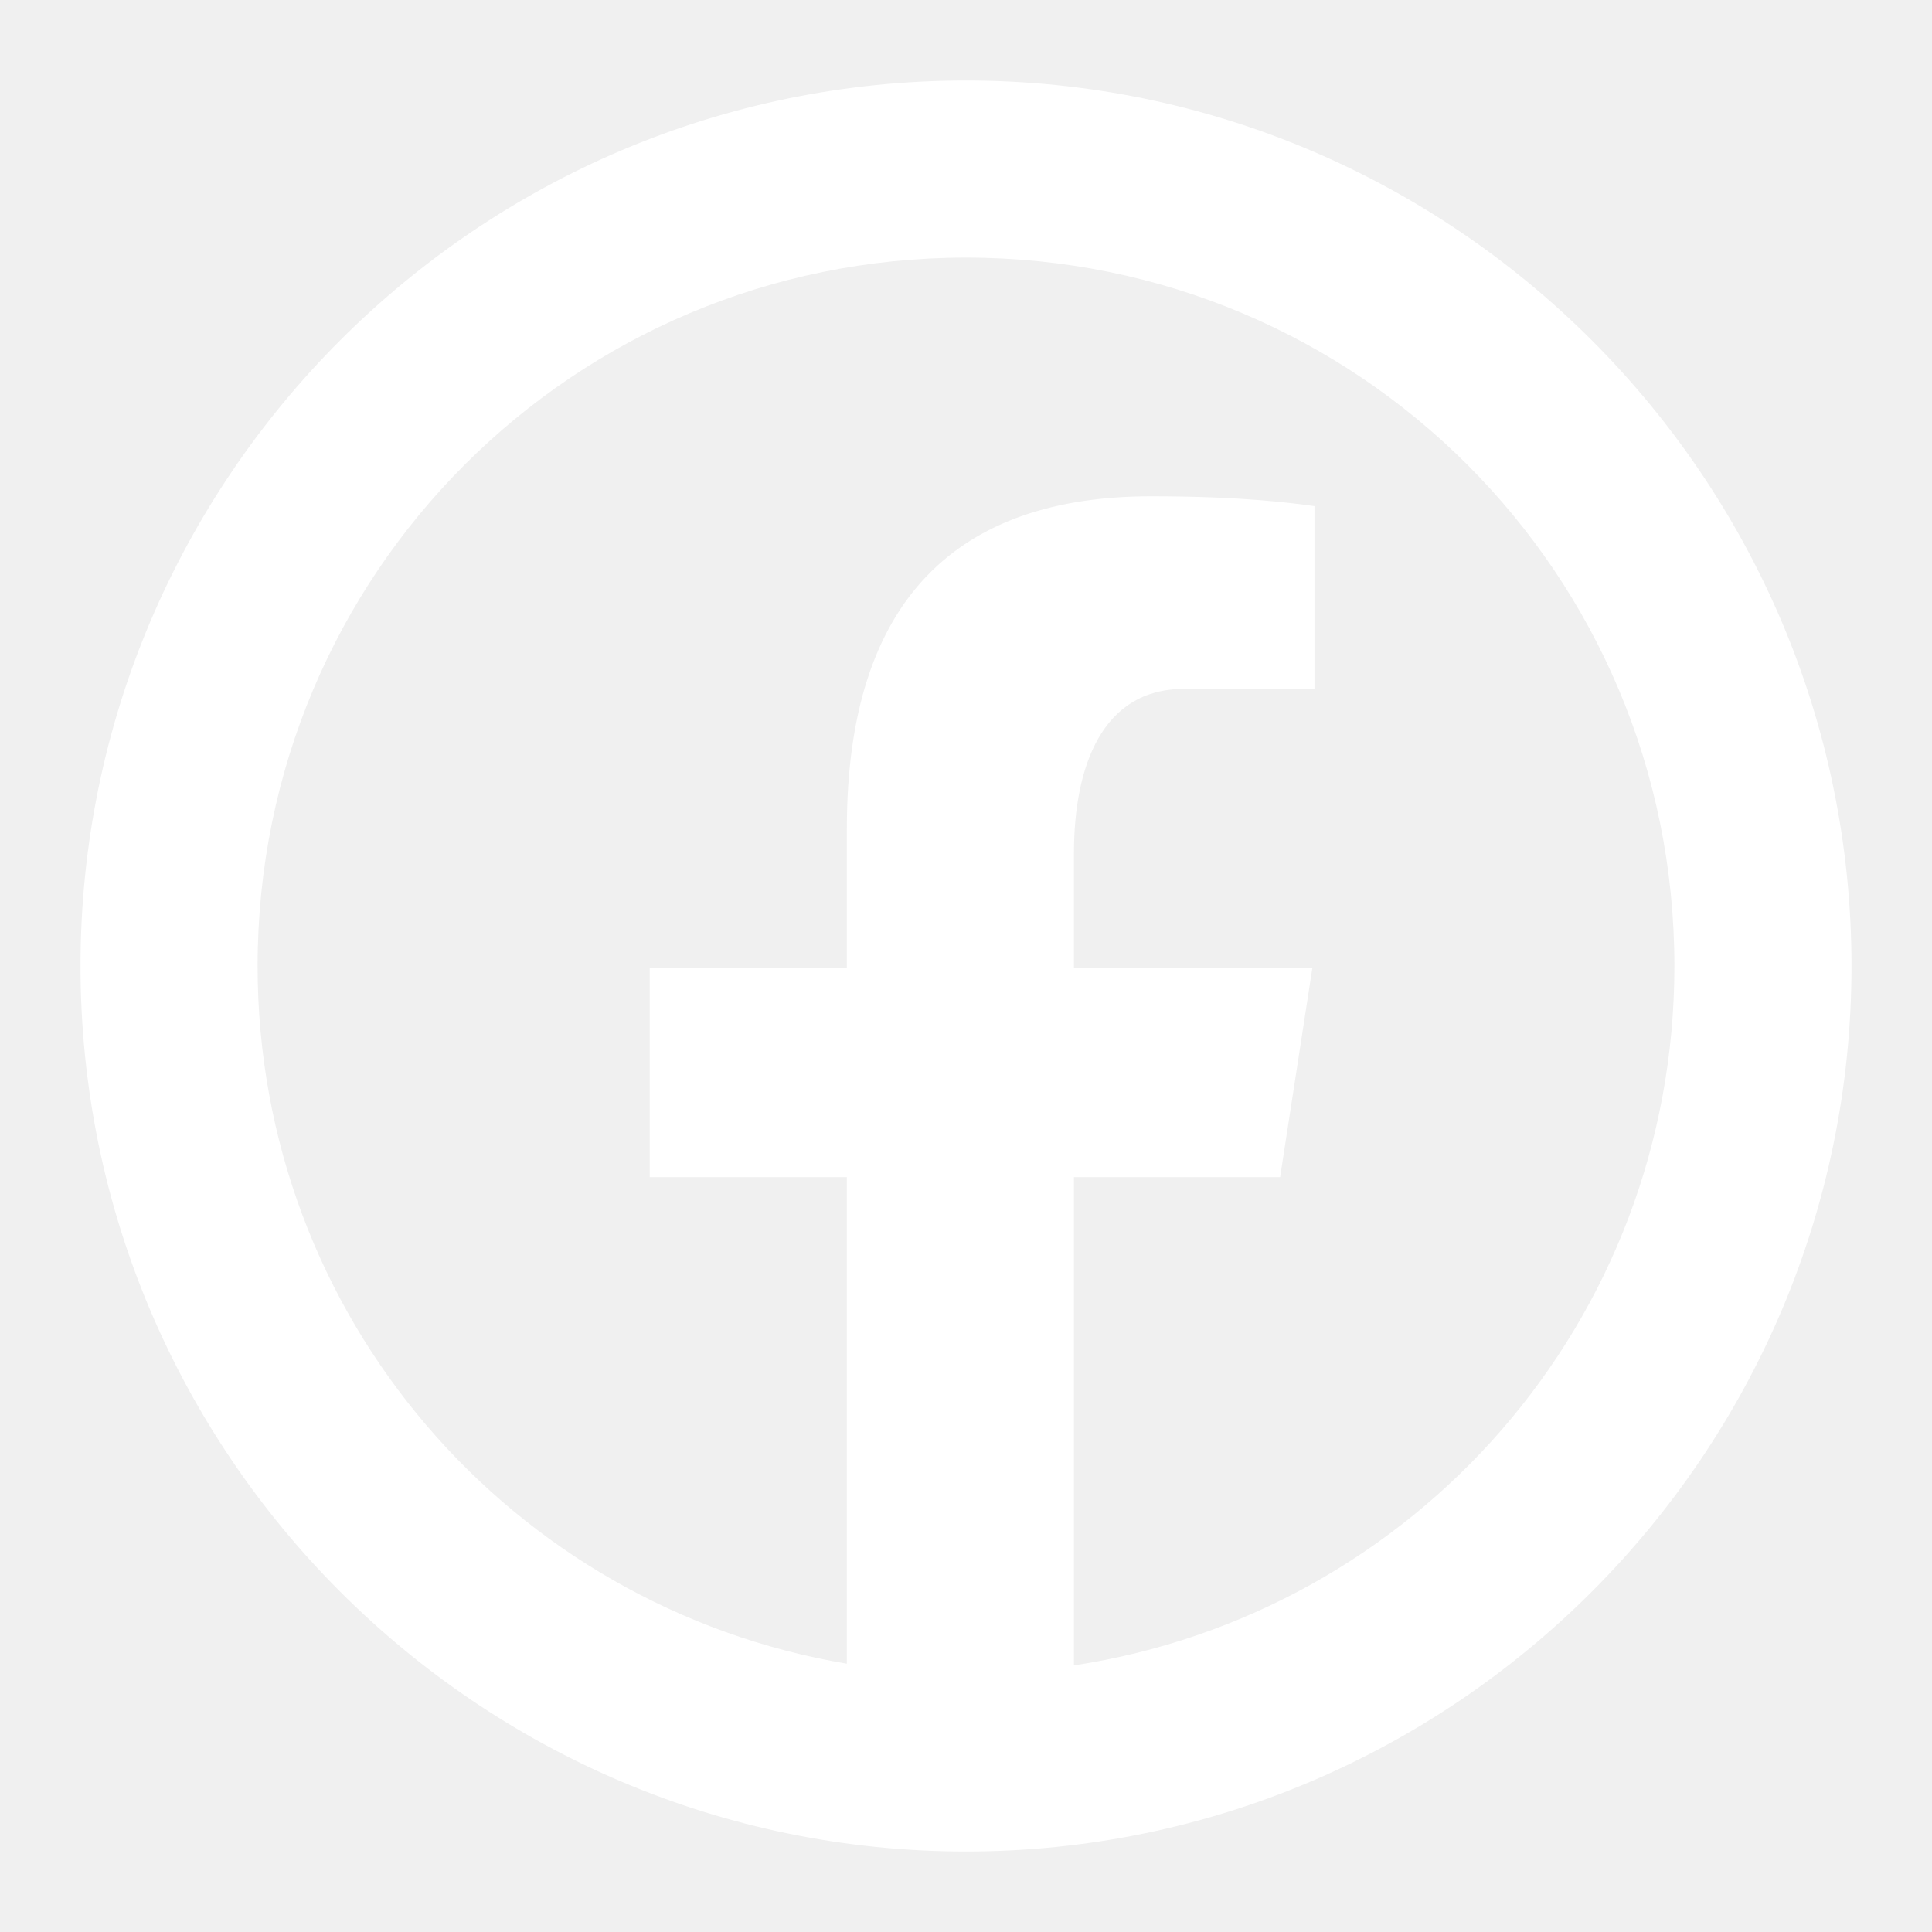
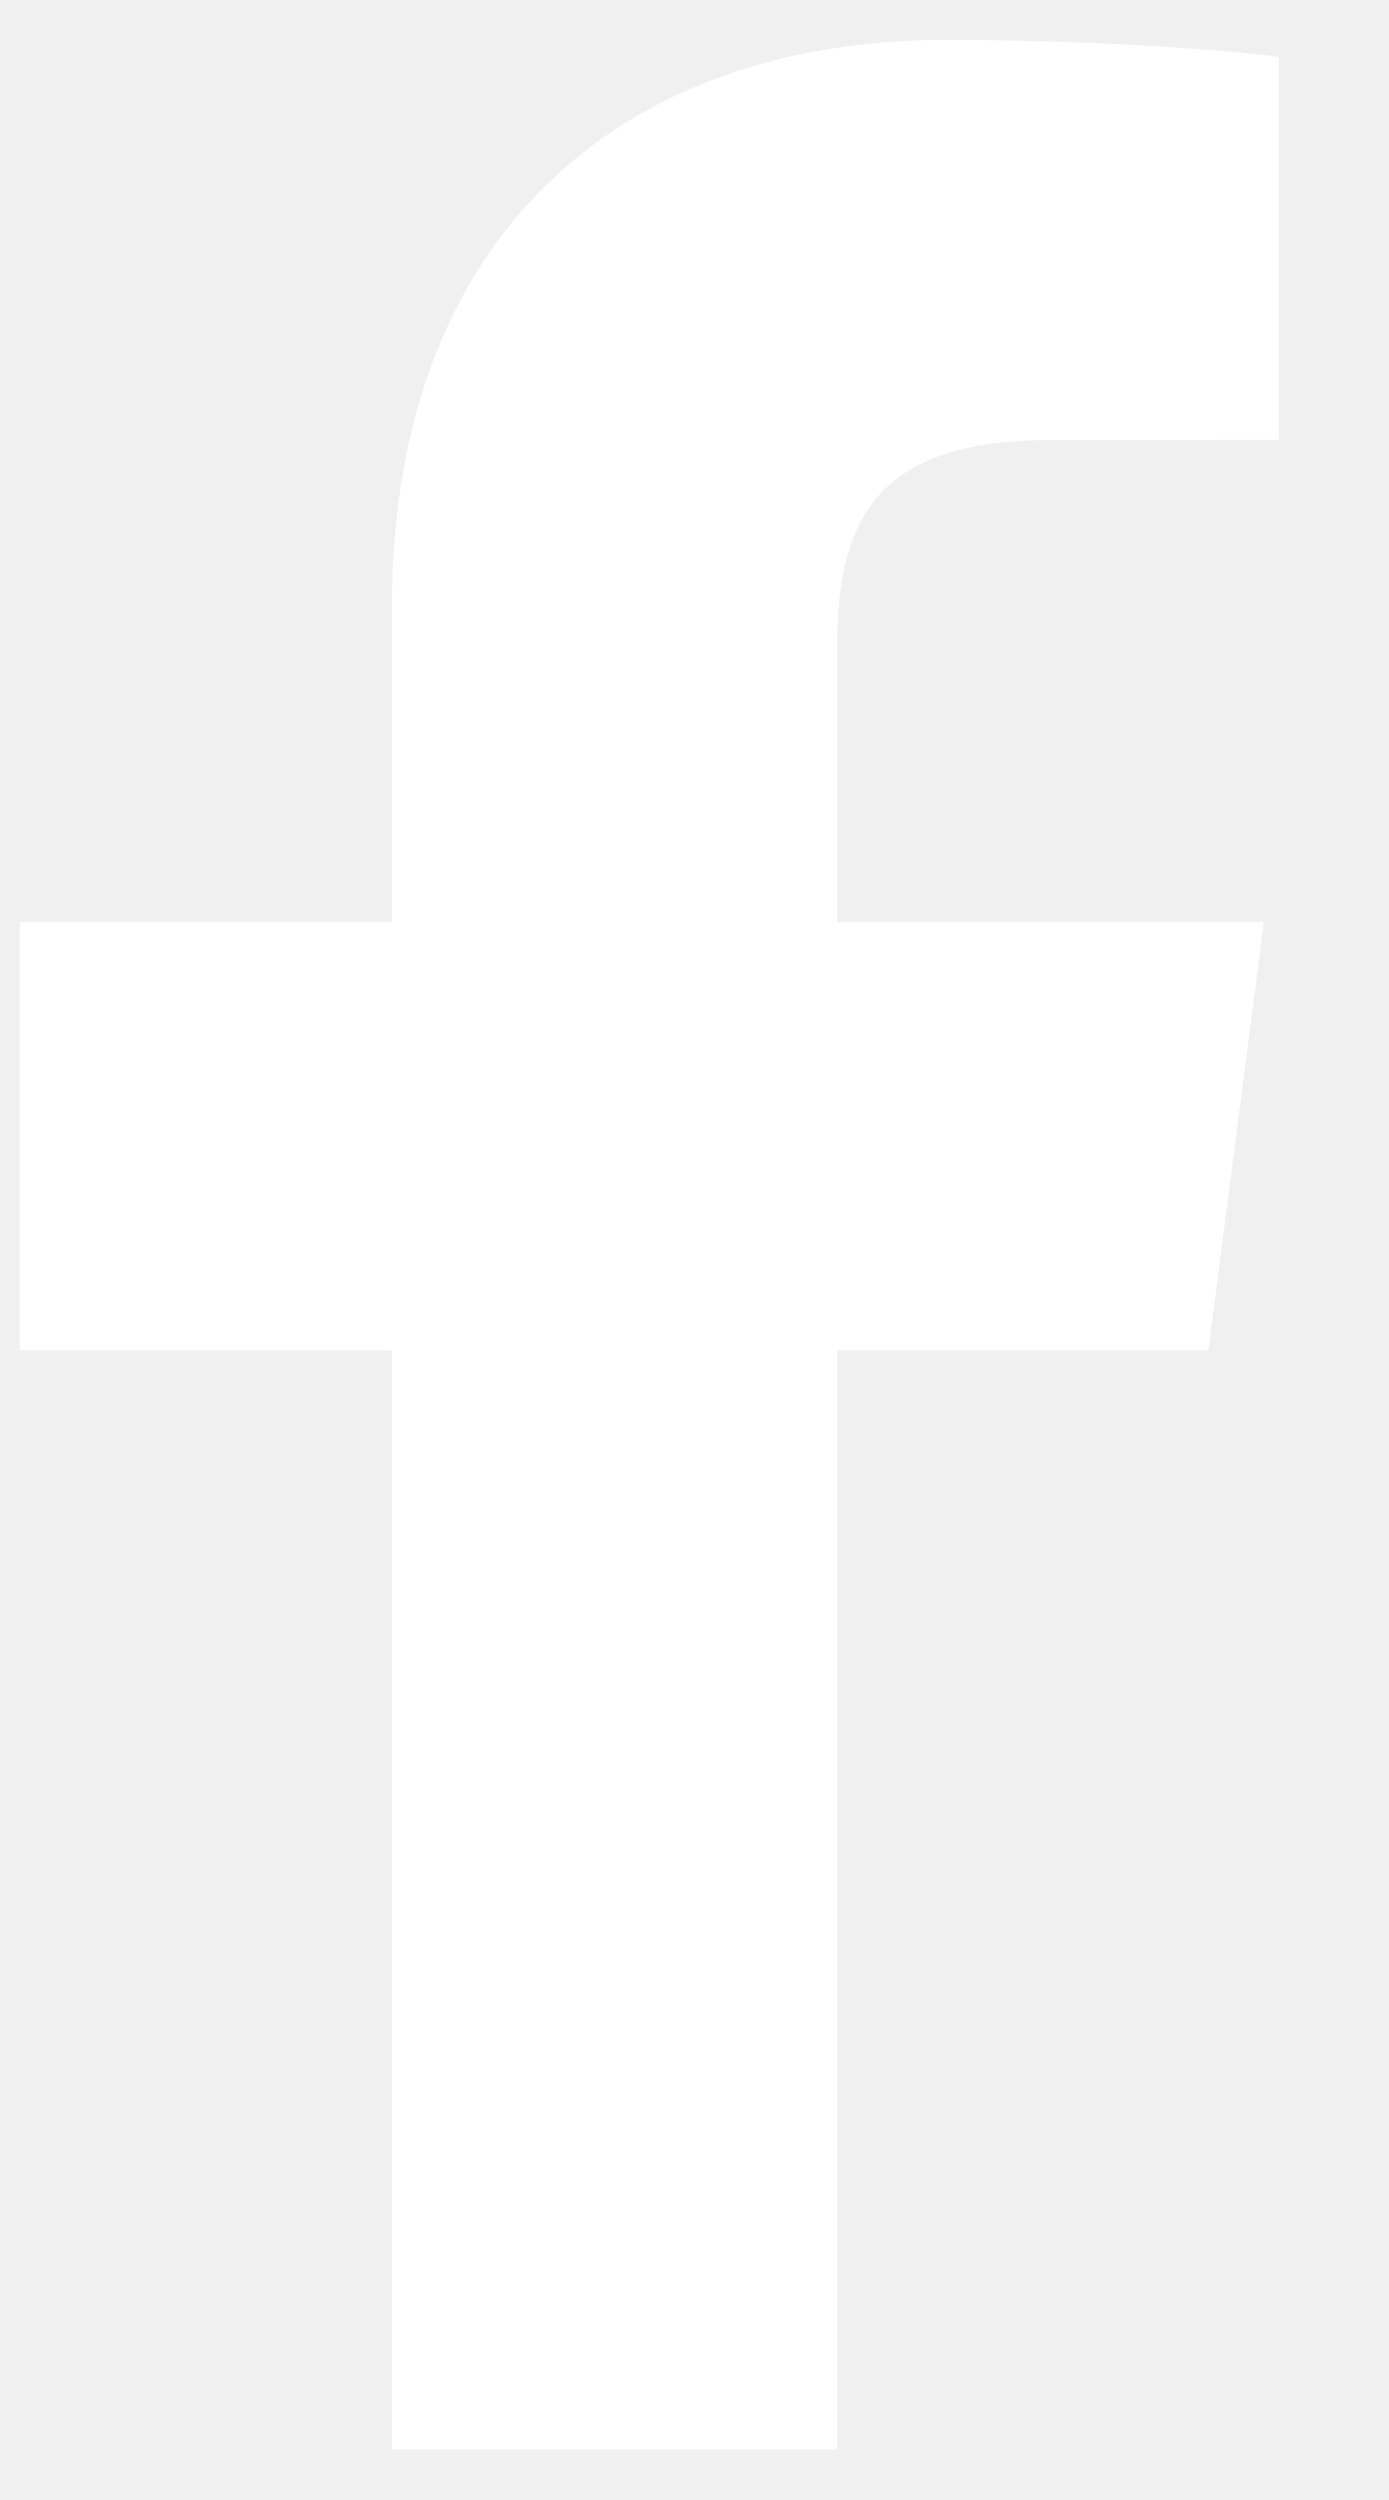
- <svg xmlns="http://www.w3.org/2000/svg" width="24" height="24" viewBox="0 0 24 24" fill="none">
-   <path d="M12 1C5.938 1 1 5.938 1 12C1 18.062 5.938 23 12 23C18.062 23 23 18.062 23 12C23 5.938 18.062 1 12 1ZM12 3.2C16.873 3.2 20.8 7.127 20.8 12C20.8 16.416 17.572 20.044 13.341 20.688V14.623H15.902L16.303 12.021H13.341V10.599C13.341 9.518 13.693 8.558 14.705 8.558H16.329V6.287C16.043 6.249 15.44 6.165 14.299 6.165C11.916 6.165 10.52 7.423 10.52 10.29V12.021H8.071V14.623H10.52V20.667C6.357 19.965 3.2 16.367 3.2 12C3.2 7.127 7.127 3.2 12 3.2Z" fill="white" />
+ <svg xmlns="http://www.w3.org/2000/svg" width="10" height="18" viewBox="0 0 10 18" fill="none">
+   <path d="M2.822 17.636V9.722H0.142V6.638H2.822V4.364C2.822 1.724 4.444 0.287 6.813 0.287C7.948 0.287 8.924 0.371 9.208 0.409V3.167L7.565 3.168C6.276 3.168 6.027 3.776 6.027 4.669V6.638H9.1L8.7 9.722H6.027V17.636H2.822Z" fill="white" />
</svg>
